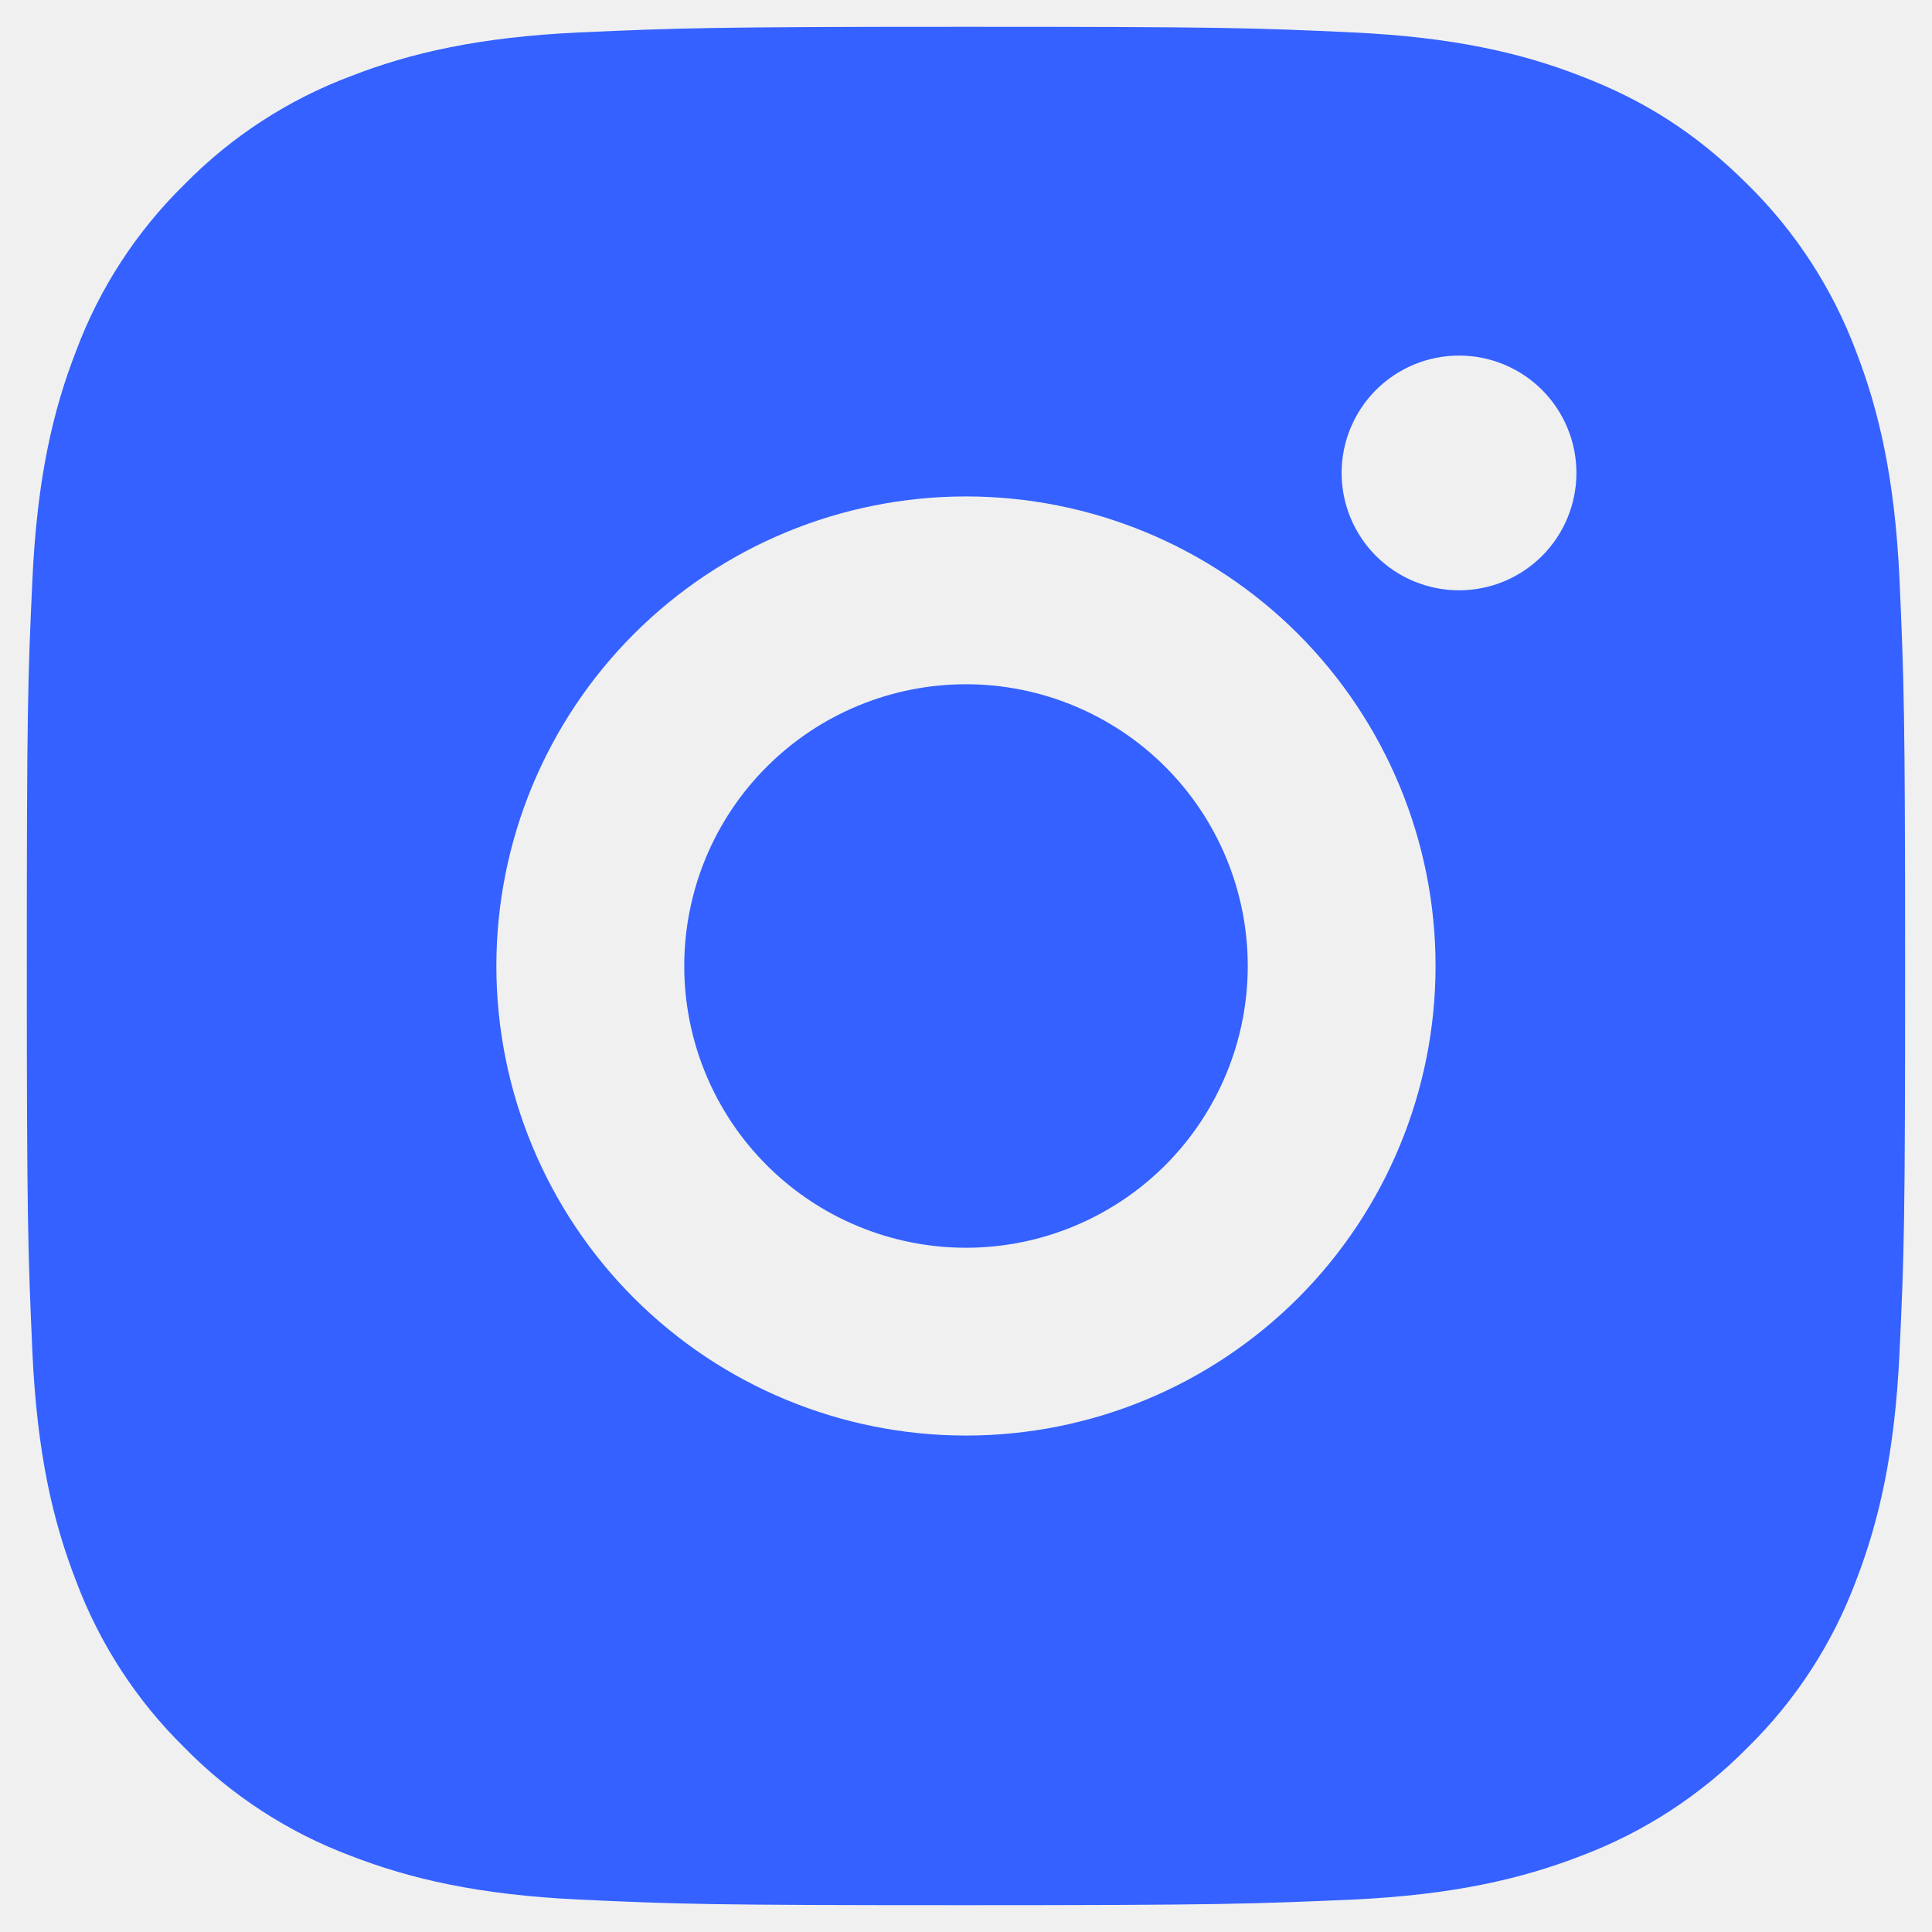
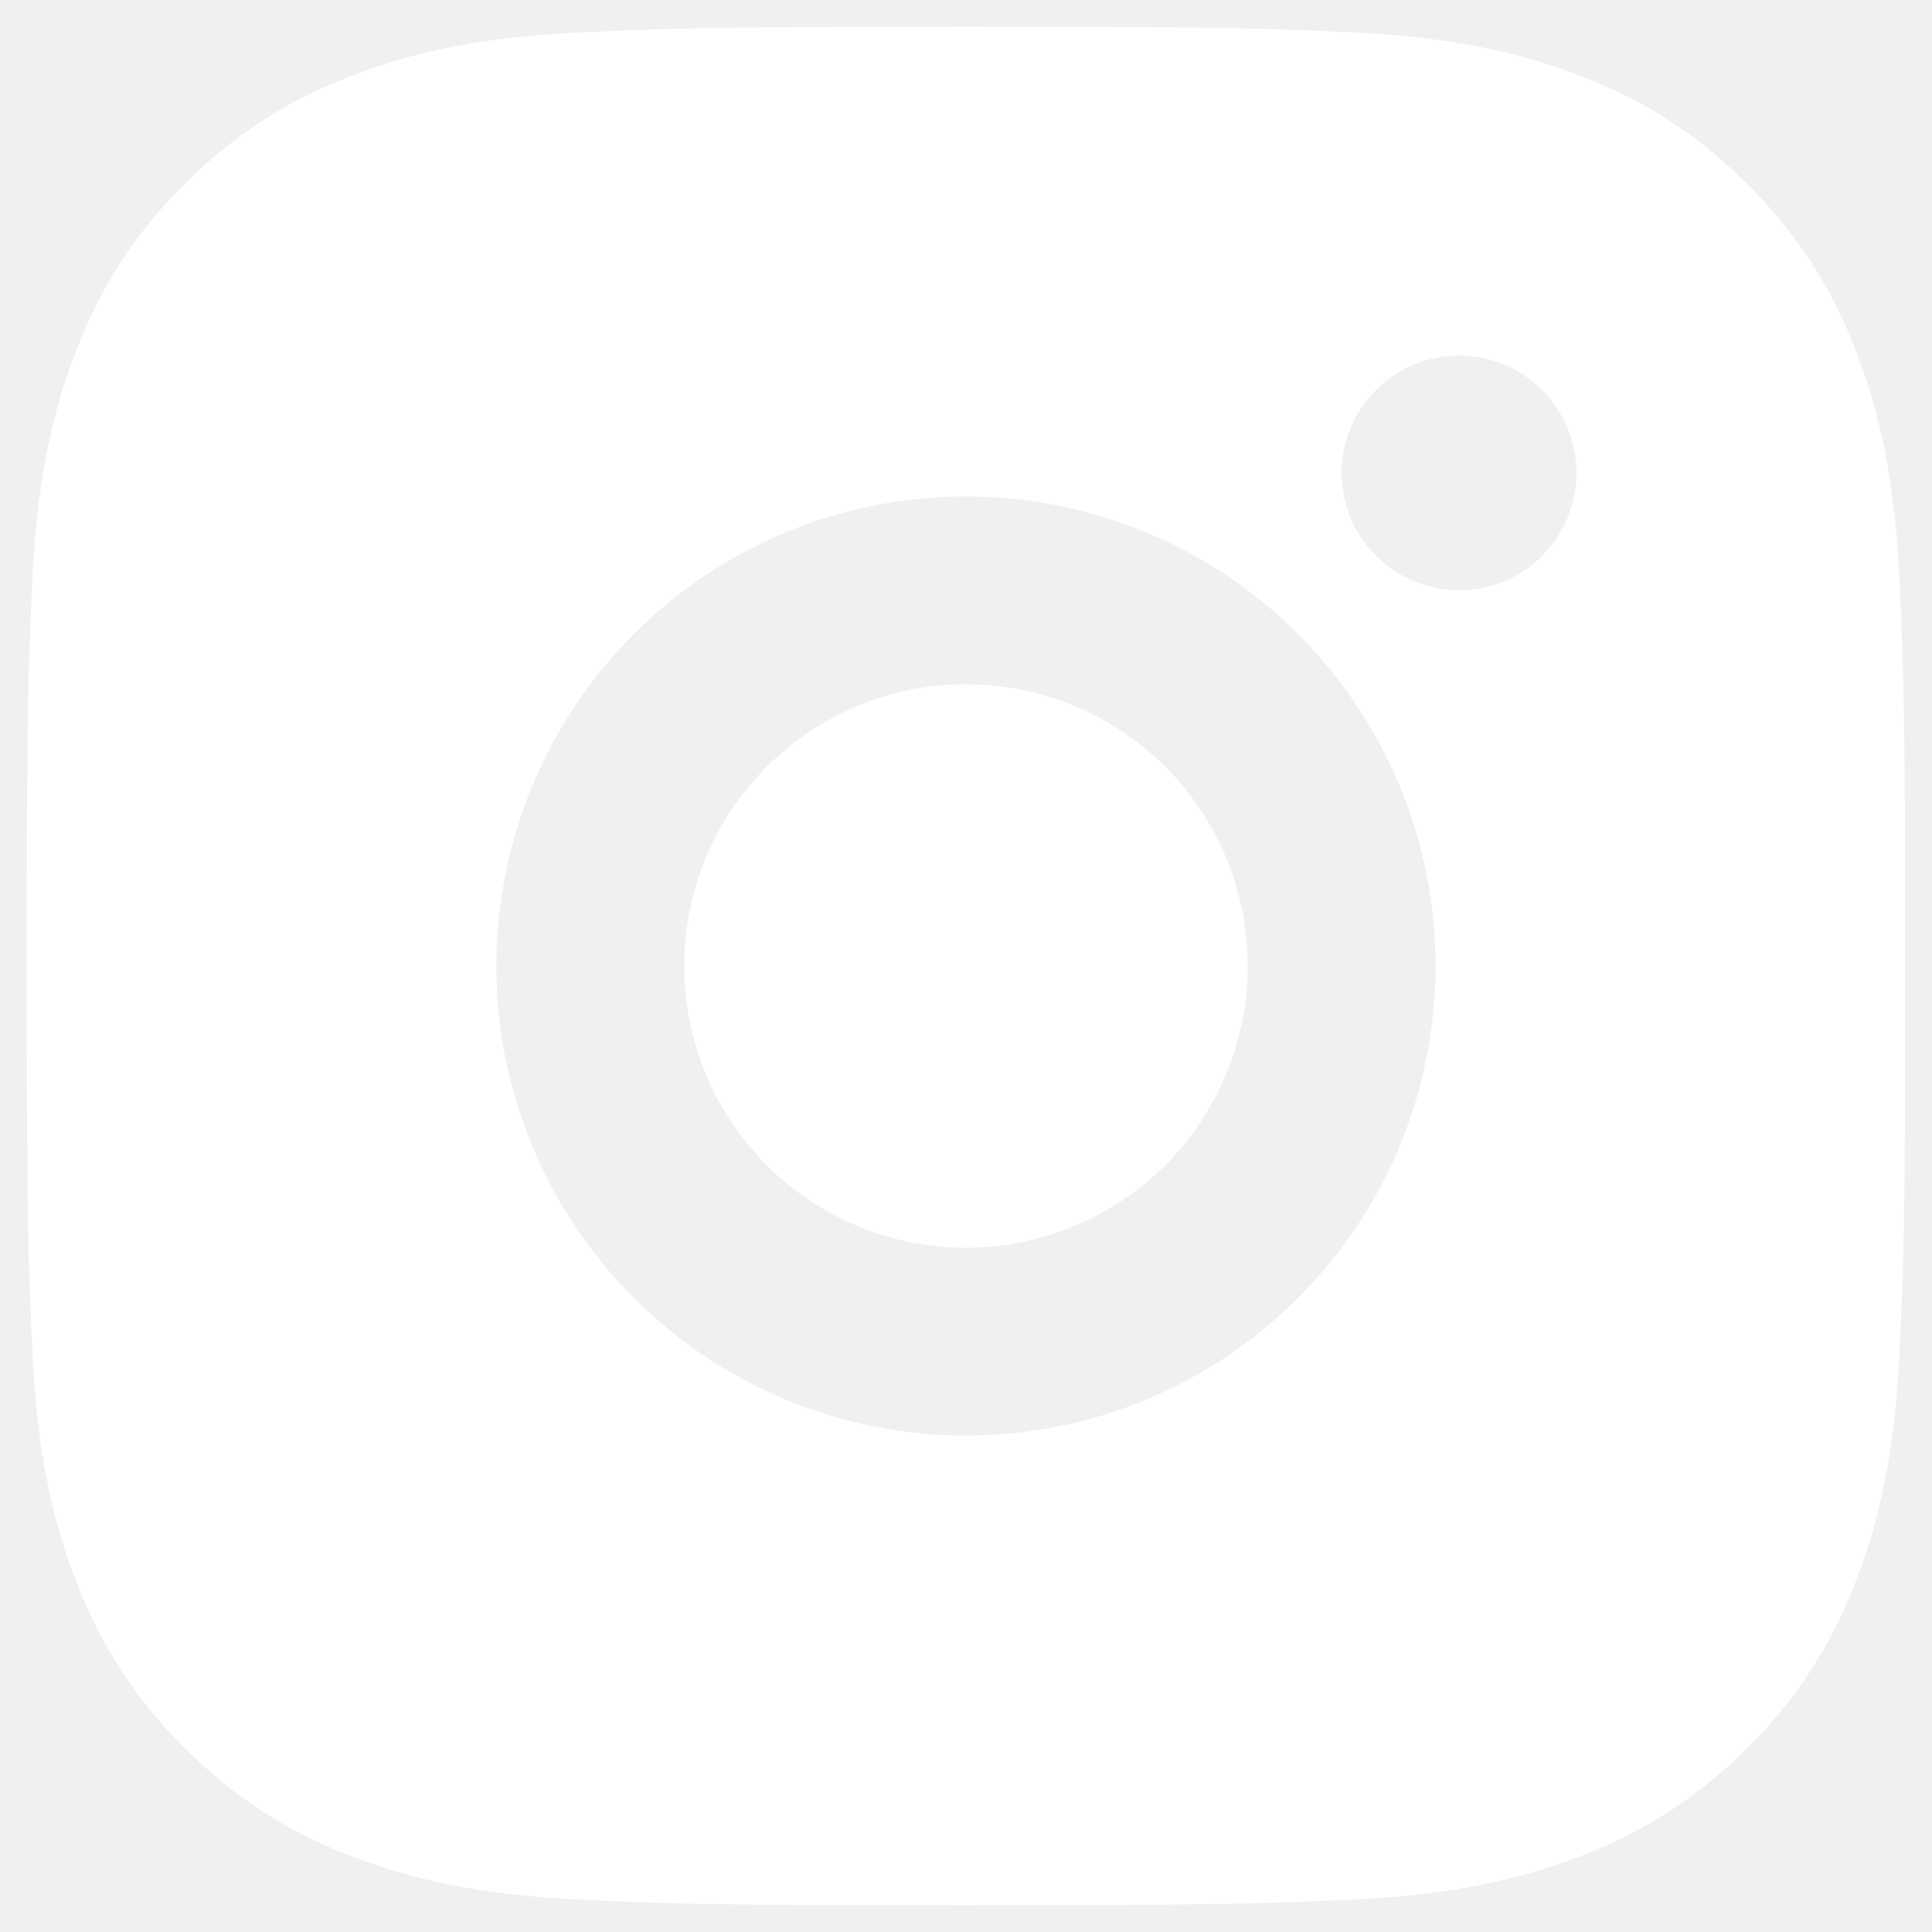
<svg xmlns="http://www.w3.org/2000/svg" width="24" height="24" viewBox="0 0 24 24" fill="none">
-   <path d="M12 0.333C15.169 0.333 15.565 0.345 16.809 0.403C18.051 0.462 18.897 0.656 19.641 0.946C20.411 1.242 21.06 1.643 21.709 2.291C22.302 2.874 22.761 3.58 23.054 4.358C23.342 5.101 23.538 5.948 23.596 7.191C23.651 8.435 23.666 8.83 23.666 12C23.666 15.17 23.655 15.565 23.596 16.809C23.538 18.051 23.342 18.897 23.054 19.642C22.762 20.421 22.303 21.126 21.709 21.709C21.125 22.302 20.42 22.761 19.641 23.054C18.898 23.342 18.051 23.538 16.809 23.597C15.565 23.651 15.169 23.667 12 23.667C8.83 23.667 8.434 23.655 7.191 23.597C5.948 23.538 5.102 23.342 4.358 23.054C3.579 22.762 2.873 22.303 2.291 21.709C1.697 21.126 1.238 20.42 0.946 19.642C0.656 18.898 0.461 18.051 0.403 16.809C0.348 15.565 0.333 15.17 0.333 12C0.333 8.83 0.345 8.435 0.403 7.191C0.461 5.947 0.656 5.103 0.946 4.358C1.237 3.579 1.697 2.873 2.291 2.291C2.874 1.697 3.579 1.238 4.358 0.946C5.102 0.656 5.947 0.462 7.191 0.403C8.434 0.348 8.83 0.333 12 0.333ZM12 6.167C10.453 6.167 8.969 6.781 7.875 7.875C6.781 8.969 6.166 10.453 6.166 12C6.166 13.547 6.781 15.031 7.875 16.125C8.969 17.219 10.453 17.833 12 17.833C13.547 17.833 15.03 17.219 16.125 16.125C17.218 15.031 17.833 13.547 17.833 12C17.833 10.453 17.218 8.969 16.125 7.875C15.03 6.781 13.547 6.167 12 6.167ZM19.583 5.875C19.583 5.488 19.429 5.117 19.156 4.844C18.882 4.57 18.511 4.417 18.125 4.417C17.738 4.417 17.367 4.57 17.093 4.844C16.82 5.117 16.666 5.488 16.666 5.875C16.666 6.262 16.82 6.633 17.093 6.906C17.367 7.18 17.738 7.333 18.125 7.333C18.511 7.333 18.882 7.18 19.156 6.906C19.429 6.633 19.583 6.262 19.583 5.875ZM12 8.5C12.928 8.5 13.818 8.869 14.475 9.525C15.131 10.181 15.5 11.072 15.5 12C15.5 12.928 15.131 13.818 14.475 14.475C13.818 15.131 12.928 15.5 12 15.5C11.071 15.5 10.181 15.131 9.525 14.475C8.868 13.818 8.5 12.928 8.5 12C8.5 11.072 8.868 10.181 9.525 9.525C10.181 8.869 11.071 8.5 12 8.5Z" fill="#3461FF" />
+   <path d="M12 0.333C15.169 0.333 15.565 0.345 16.809 0.403C18.051 0.462 18.897 0.656 19.641 0.946C20.411 1.242 21.06 1.643 21.709 2.291C22.302 2.874 22.761 3.58 23.054 4.358C23.342 5.101 23.538 5.948 23.596 7.191C23.651 8.435 23.666 8.83 23.666 12C23.666 15.17 23.655 15.565 23.596 16.809C23.538 18.051 23.342 18.897 23.054 19.642C22.762 20.421 22.303 21.126 21.709 21.709C21.125 22.302 20.42 22.761 19.641 23.054C18.898 23.342 18.051 23.538 16.809 23.597C15.565 23.651 15.169 23.667 12 23.667C8.83 23.667 8.434 23.655 7.191 23.597C5.948 23.538 5.102 23.342 4.358 23.054C3.579 22.762 2.873 22.303 2.291 21.709C1.697 21.126 1.238 20.42 0.946 19.642C0.656 18.898 0.461 18.051 0.403 16.809C0.348 15.565 0.333 15.17 0.333 12C0.333 8.83 0.345 8.435 0.403 7.191C0.461 5.947 0.656 5.103 0.946 4.358C1.237 3.579 1.697 2.873 2.291 2.291C2.874 1.697 3.579 1.238 4.358 0.946C5.102 0.656 5.947 0.462 7.191 0.403C8.434 0.348 8.83 0.333 12 0.333ZM12 6.167C10.453 6.167 8.969 6.781 7.875 7.875C6.781 8.969 6.166 10.453 6.166 12C6.166 13.547 6.781 15.031 7.875 16.125C8.969 17.219 10.453 17.833 12 17.833C13.547 17.833 15.03 17.219 16.125 16.125C17.218 15.031 17.833 13.547 17.833 12C17.833 10.453 17.218 8.969 16.125 7.875C15.03 6.781 13.547 6.167 12 6.167ZM19.583 5.875C19.583 5.488 19.429 5.117 19.156 4.844C18.882 4.57 18.511 4.417 18.125 4.417C17.738 4.417 17.367 4.57 17.093 4.844C16.82 5.117 16.666 5.488 16.666 5.875C16.666 6.262 16.82 6.633 17.093 6.906C17.367 7.18 17.738 7.333 18.125 7.333C18.511 7.333 18.882 7.18 19.156 6.906C19.429 6.633 19.583 6.262 19.583 5.875ZM12 8.5C12.928 8.5 13.818 8.869 14.475 9.525C15.131 10.181 15.5 11.072 15.5 12C15.5 12.928 15.131 13.818 14.475 14.475C13.818 15.131 12.928 15.5 12 15.5C11.071 15.5 10.181 15.131 9.525 14.475C8.868 13.818 8.5 12.928 8.5 12C8.5 11.072 8.868 10.181 9.525 9.525C10.181 8.869 11.071 8.5 12 8.5Z" fill="white" />
</svg>
